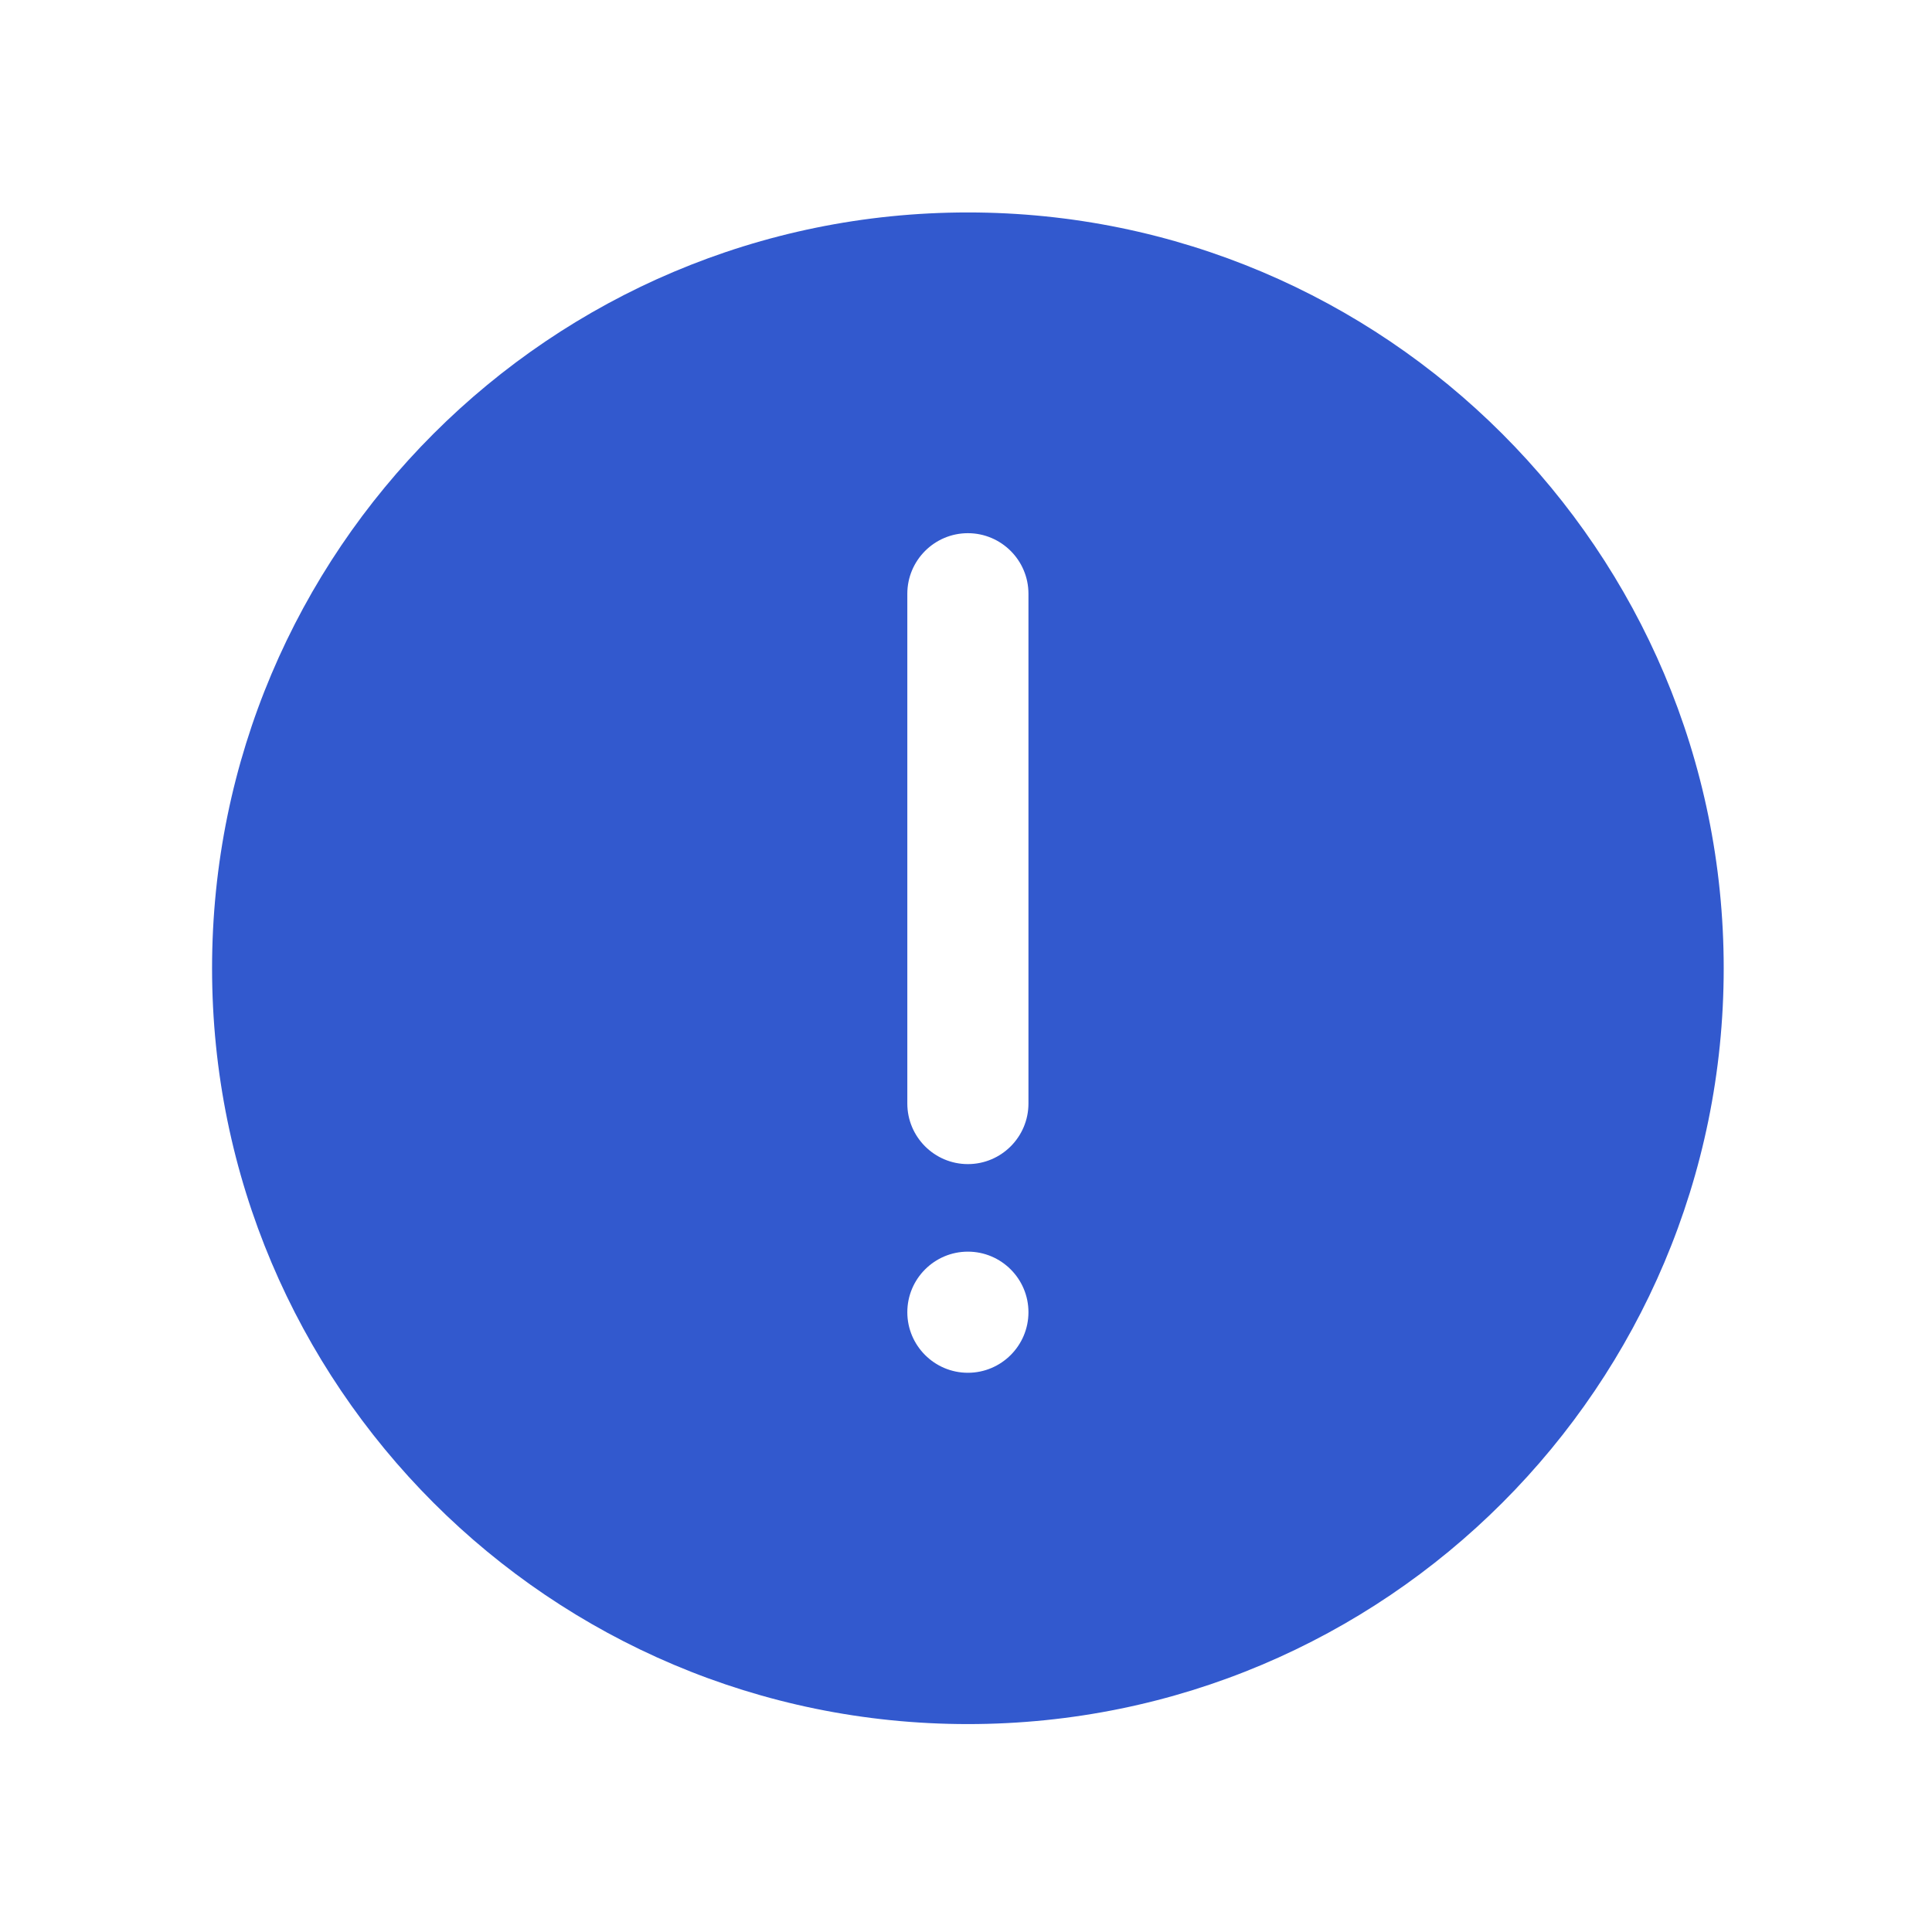
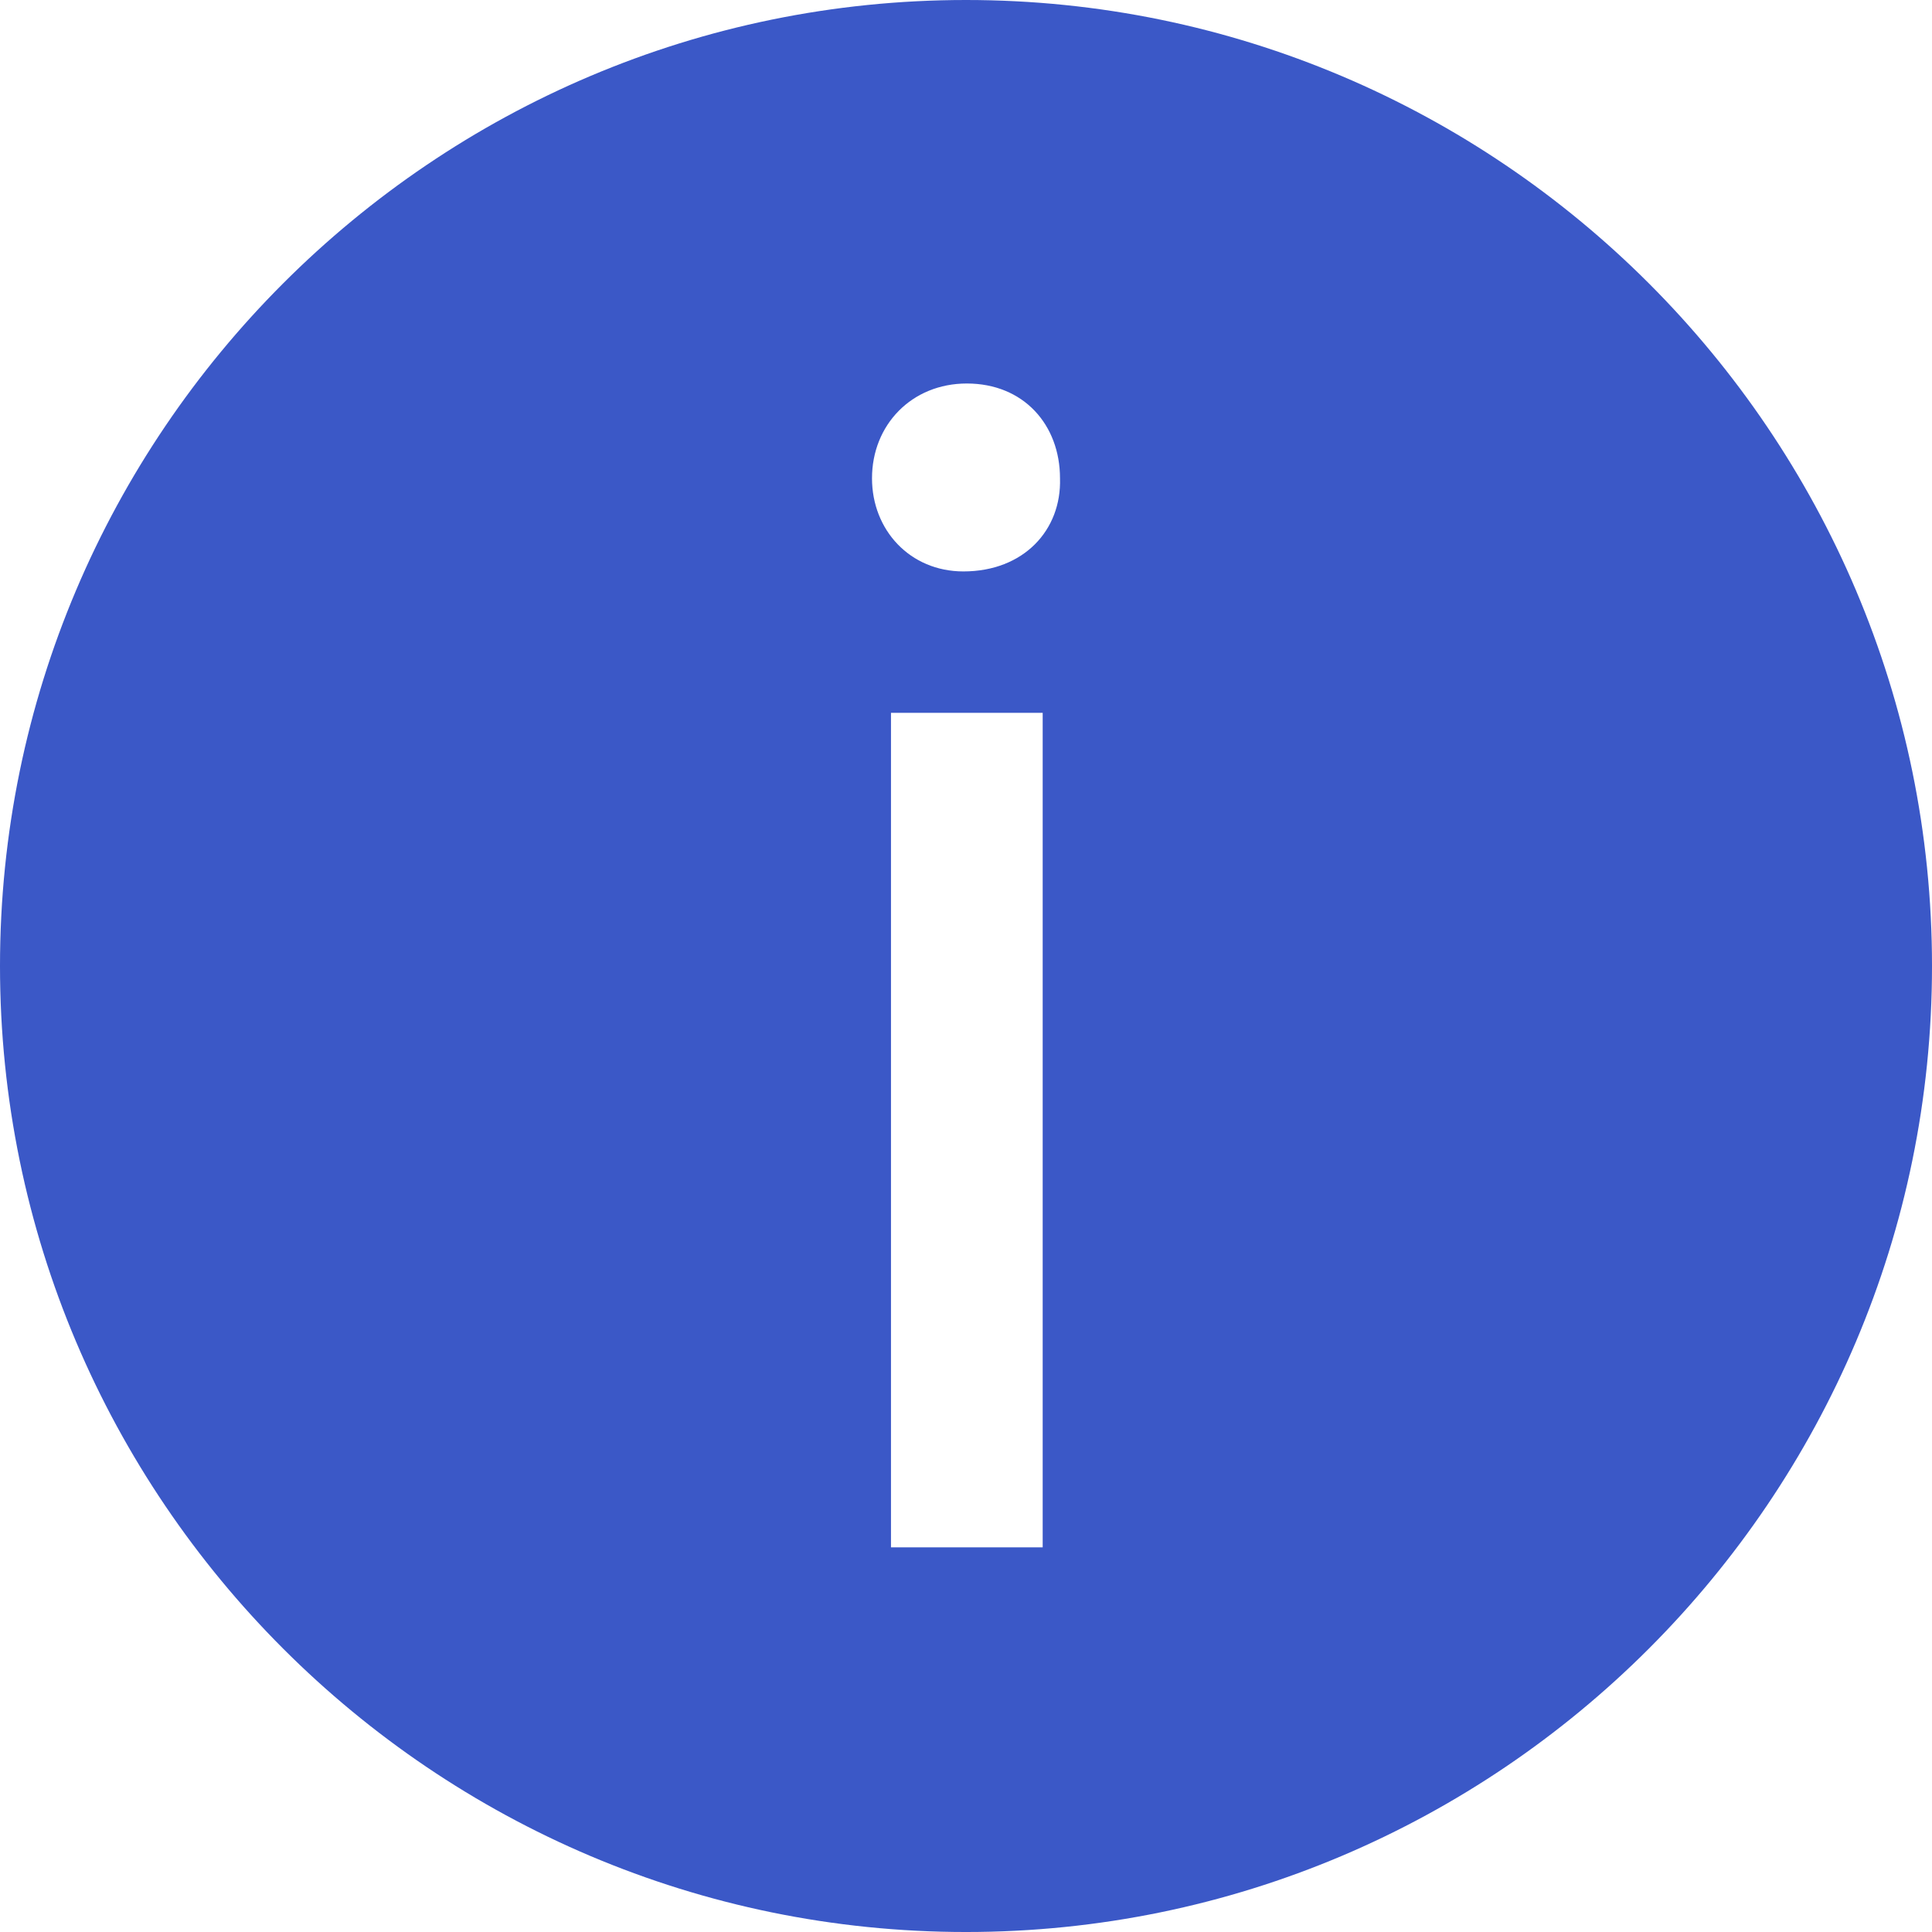
- <svg xmlns="http://www.w3.org/2000/svg" class="svg-icon" style="width: 1em; height: 1em;vertical-align: middle;fill: currentColor;overflow: hidden;" viewBox="0 0 1024 1024" version="1.1">
-   <path d="M513 112.6c-221.2 0-400.6 179.3-400.6 400.6 0 221.2 179.3 400.6 400.6 400.6s400.6-179.3 400.6-400.6c0-221.2-179.4-400.6-400.6-400.6z m0 615c-17.7 0-32.1-14.4-32.1-32.1 0-17.7 14.4-32.1 32.1-32.1 17.7 0 32.1 14.4 32.1 32.1 0 17.7-14.4 32.1-32.1 32.1z m32.1-142.7c0 17.7-14.4 32.1-32.1 32.1-17.7 0-32.1-14.4-32.1-32.1V314.7c0-17.7 14.4-32.1 32.1-32.1 17.7 0 32.1 14.4 32.1 32.1v270.2z" fill="#3259CE" />
+ <svg xmlns="http://www.w3.org/2000/svg" class="svg-icon" style="width: 1em; height: 1em;vertical-align: middle;fill: currentColor;overflow: hidden;" viewBox="0 0 310.277 310.277" version="1.1">
+   <path d="M155.139,0C69.592,0,0,69.598,0,155.139c0,85.547,69.598,155.139,155.139,155.139 s155.139-69.592,155.139-155.139S240.686,0,155.139,0z M167.454,248.502h-24.363V114.48h24.363V248.502z M154.721,91.77 c-8.58,0-14.678-6.647-14.678-14.953c0-8.58,6.373-15.227,15.227-15.227c9.141,0,14.965,6.647,14.965,15.227 C170.497,85.123,164.411,91.77,154.721,91.77z" fill="#3b58c7" />
</svg>
